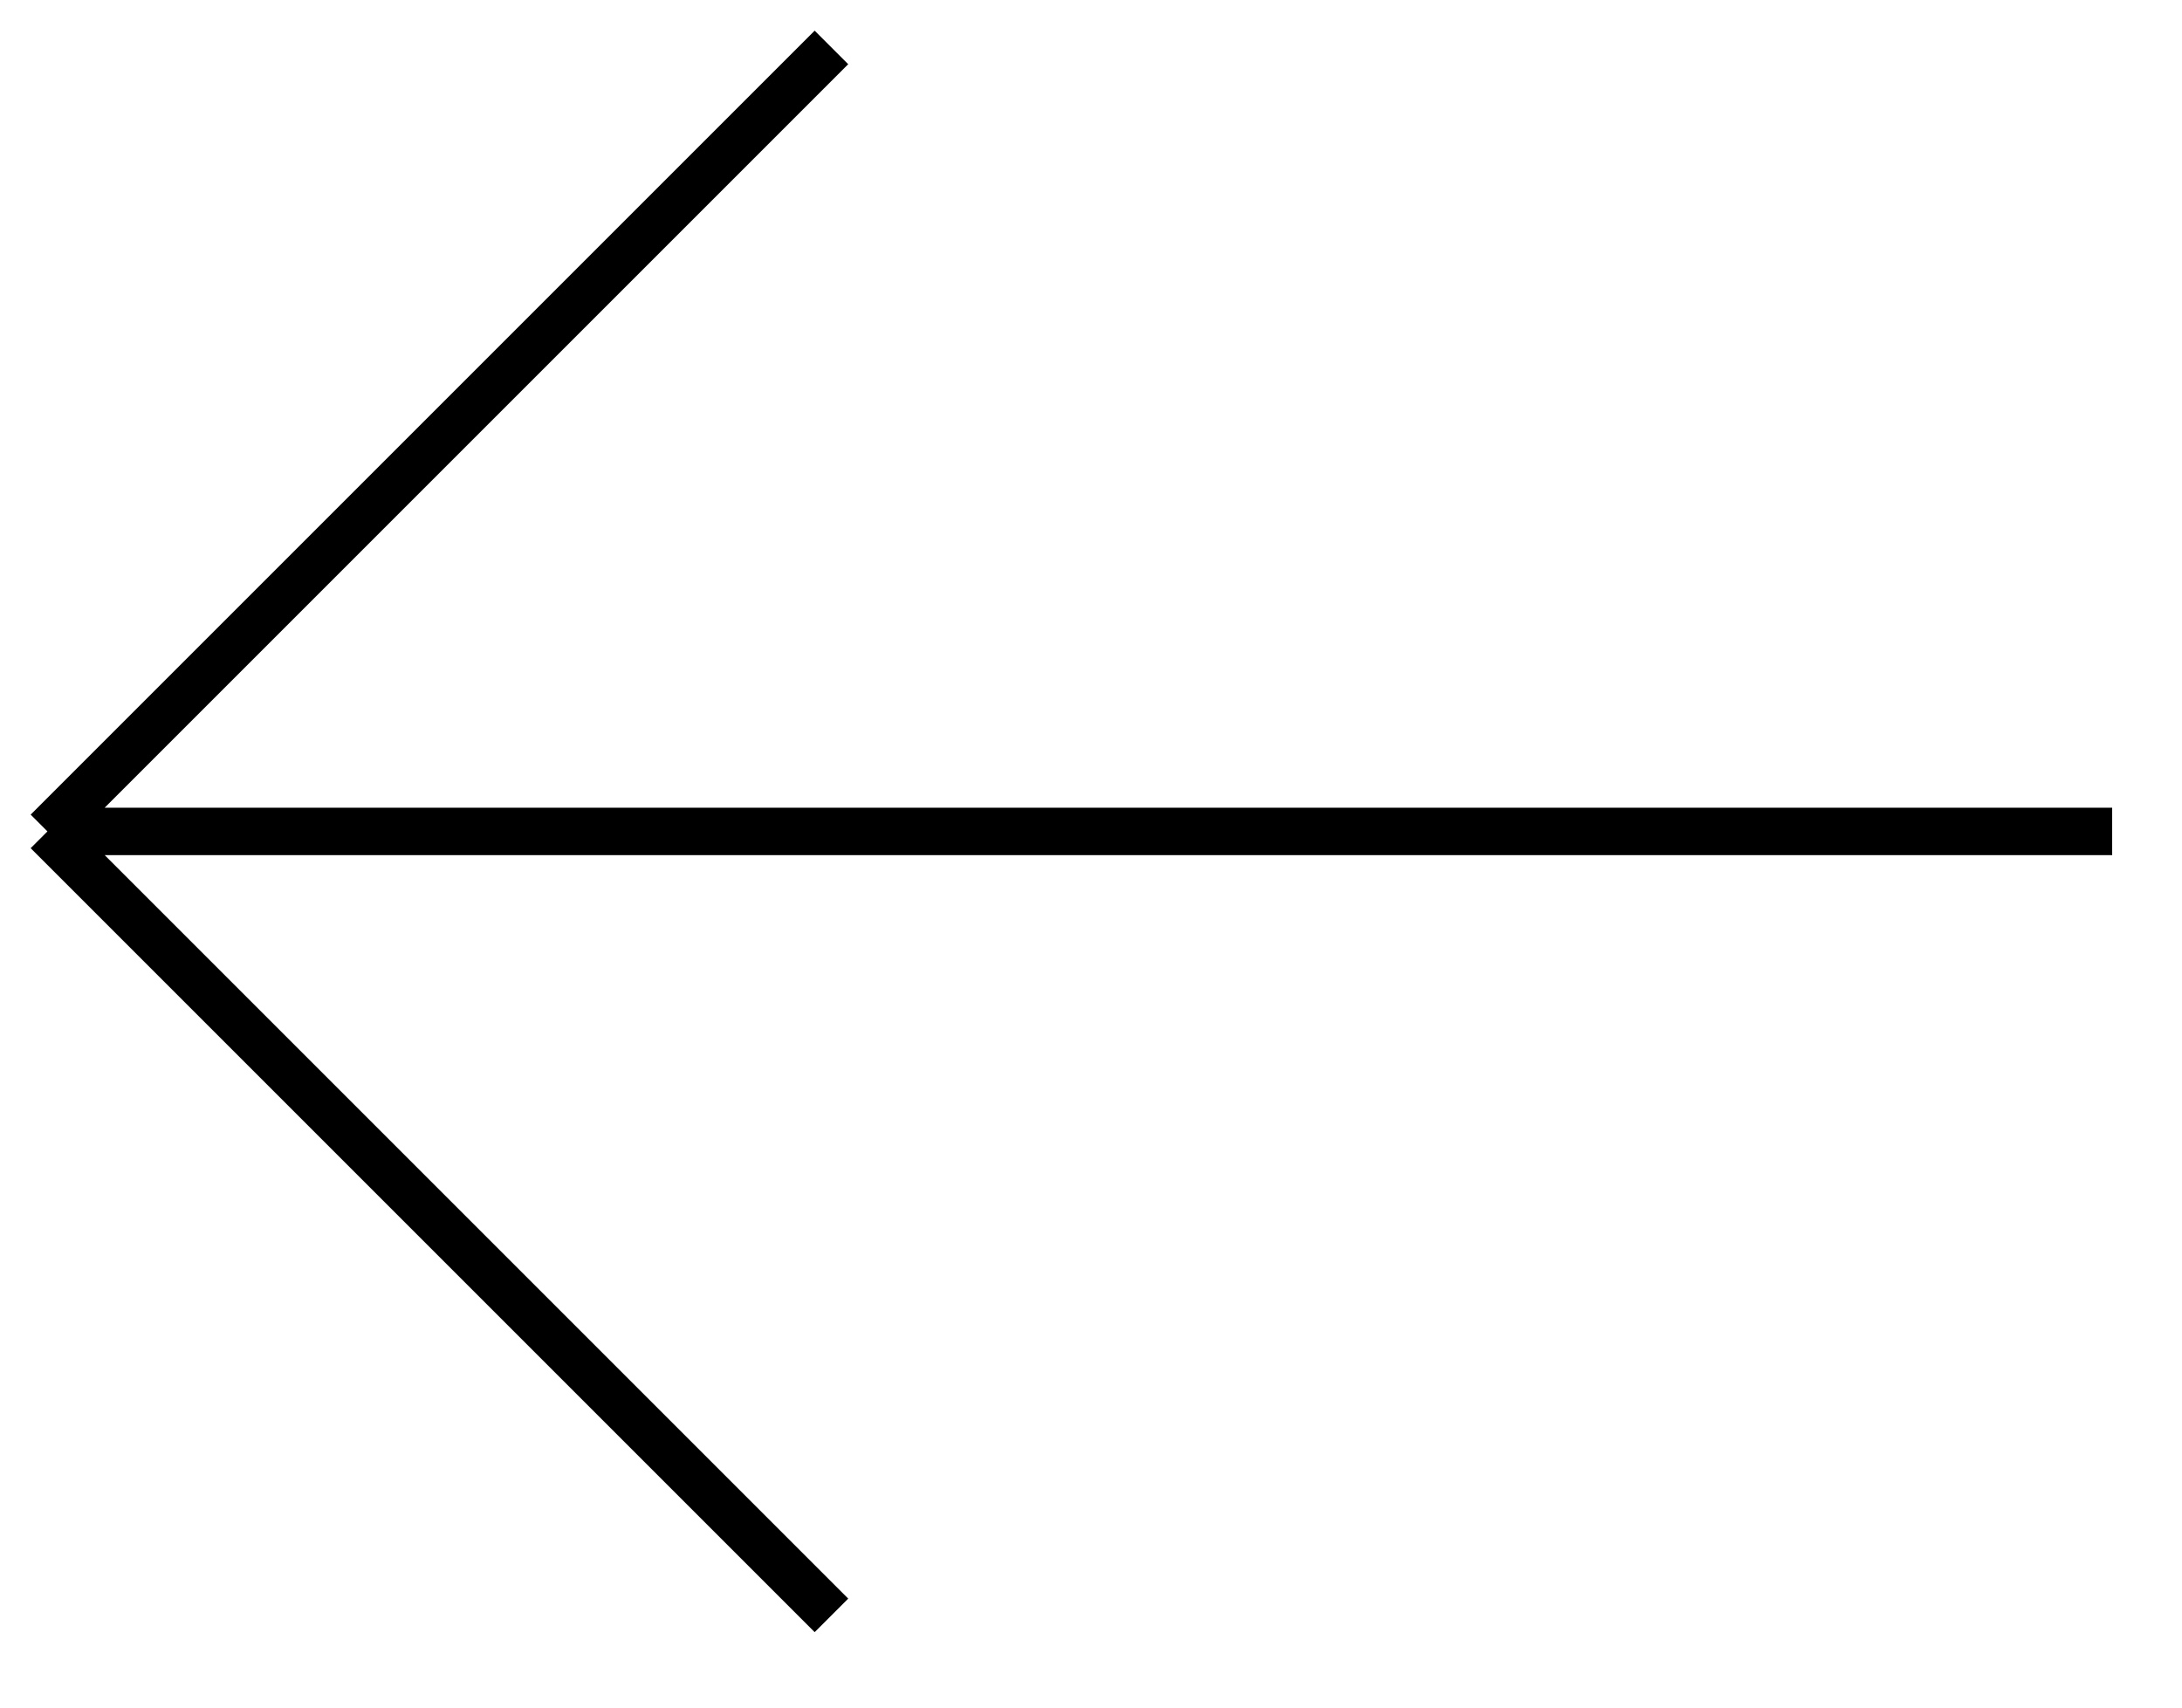
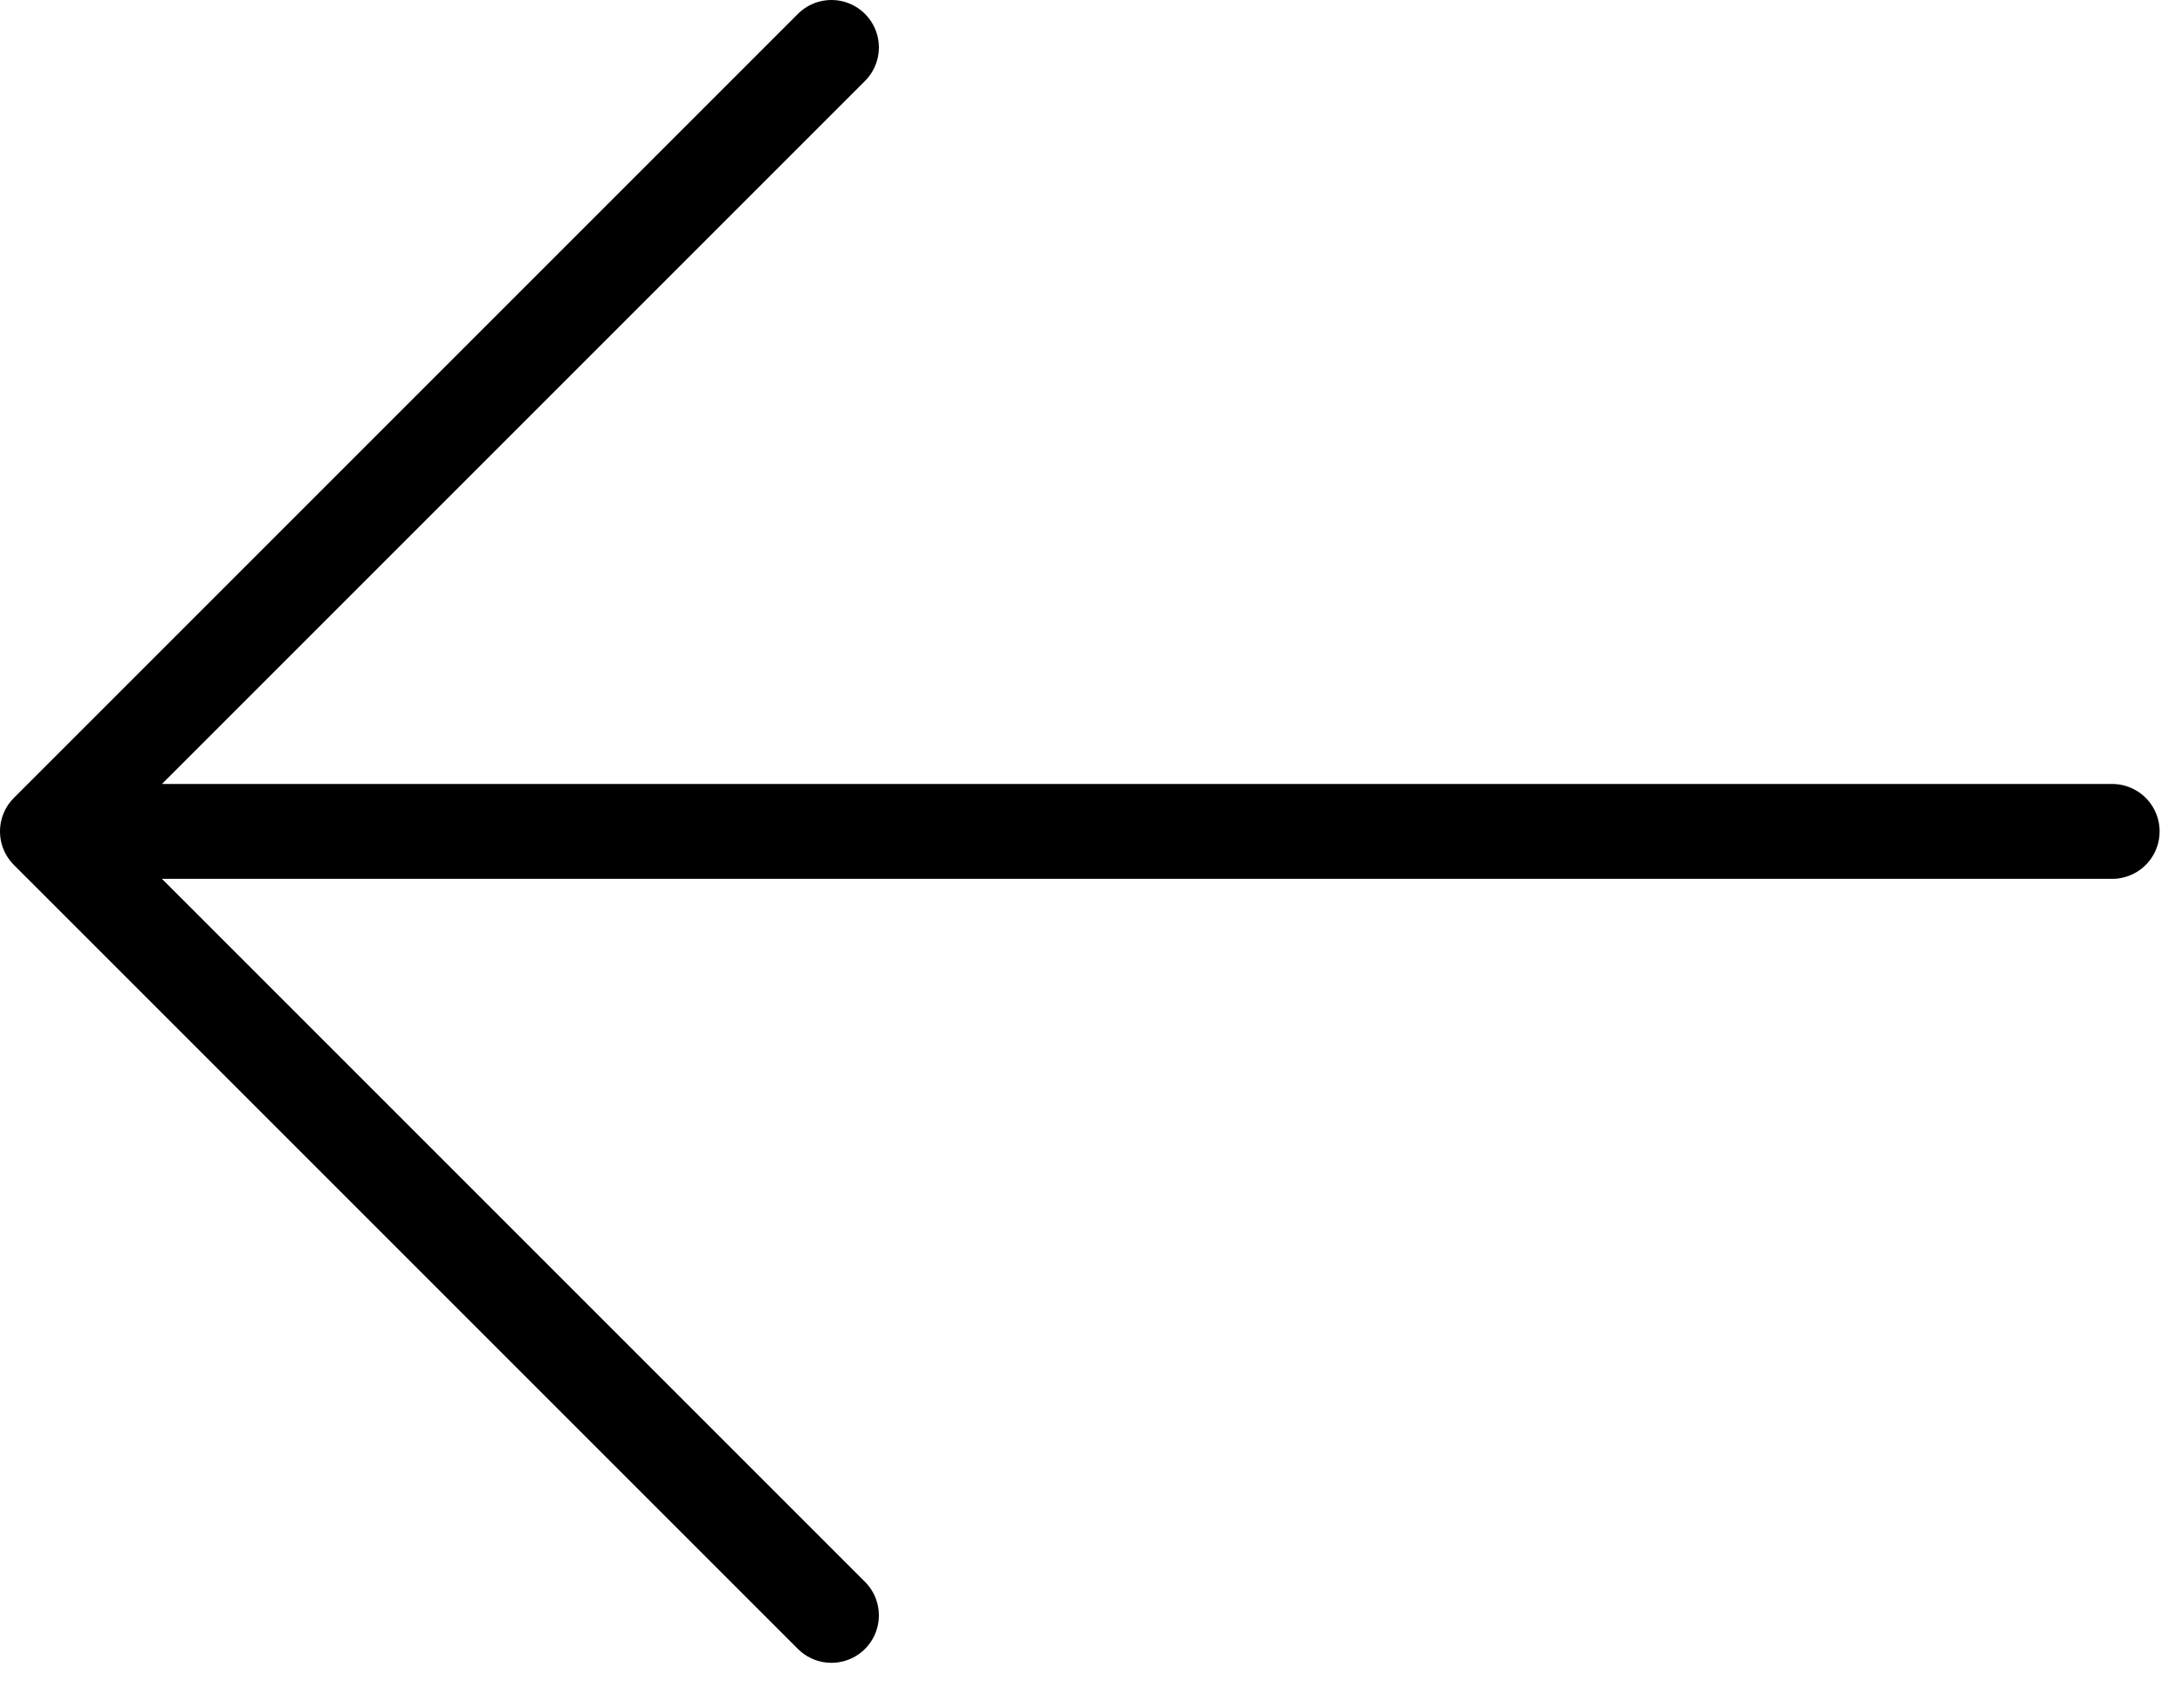
<svg xmlns="http://www.w3.org/2000/svg" width="46" height="36" viewBox="0 0 46 36" fill="none">
-   <path d="M17.528 34.056L1 17.528M1 17.528L17.528 1M1 17.528H44.528" stroke="#000000" strokeWidth="2" strokeLinecap="round" strokeLinejoin="round" />
+   <path d="M17.528 34.056L1 17.528M1 17.528L17.528 1M1 17.528H44.528" stroke="#000000" stroke-width="2" stroke-linecap="round" stroke-linejoin="round" />
</svg>
